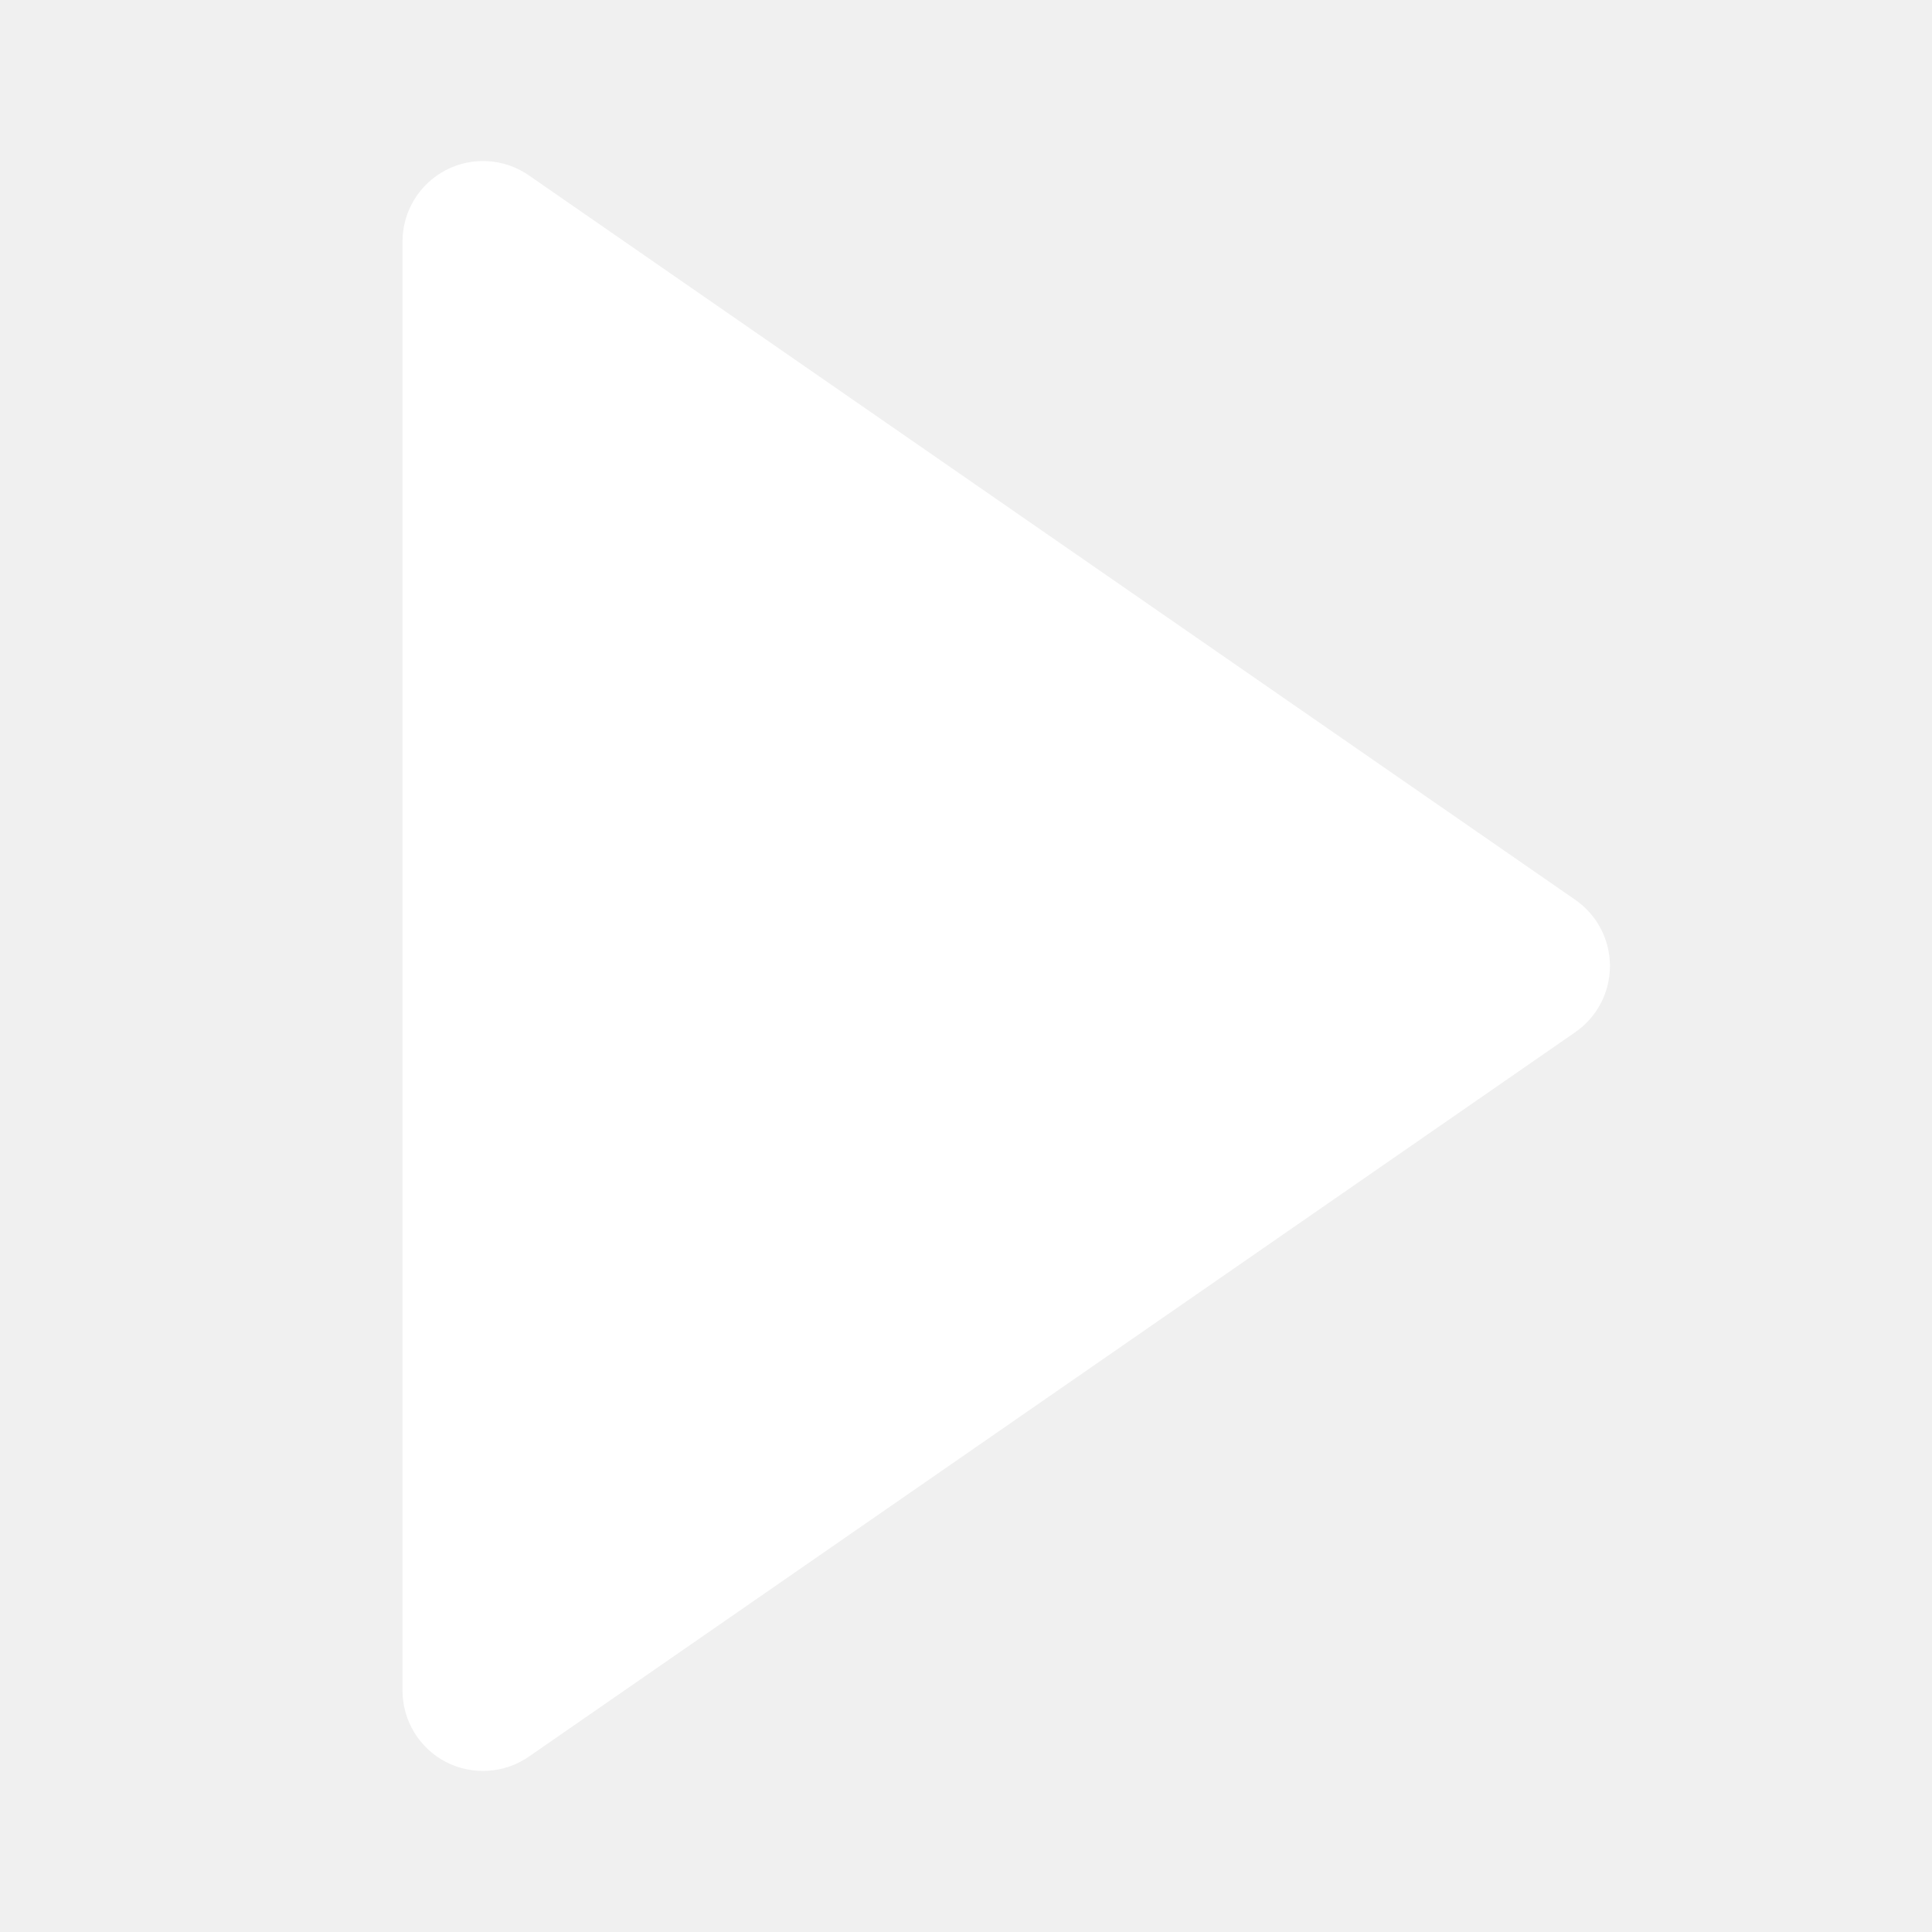
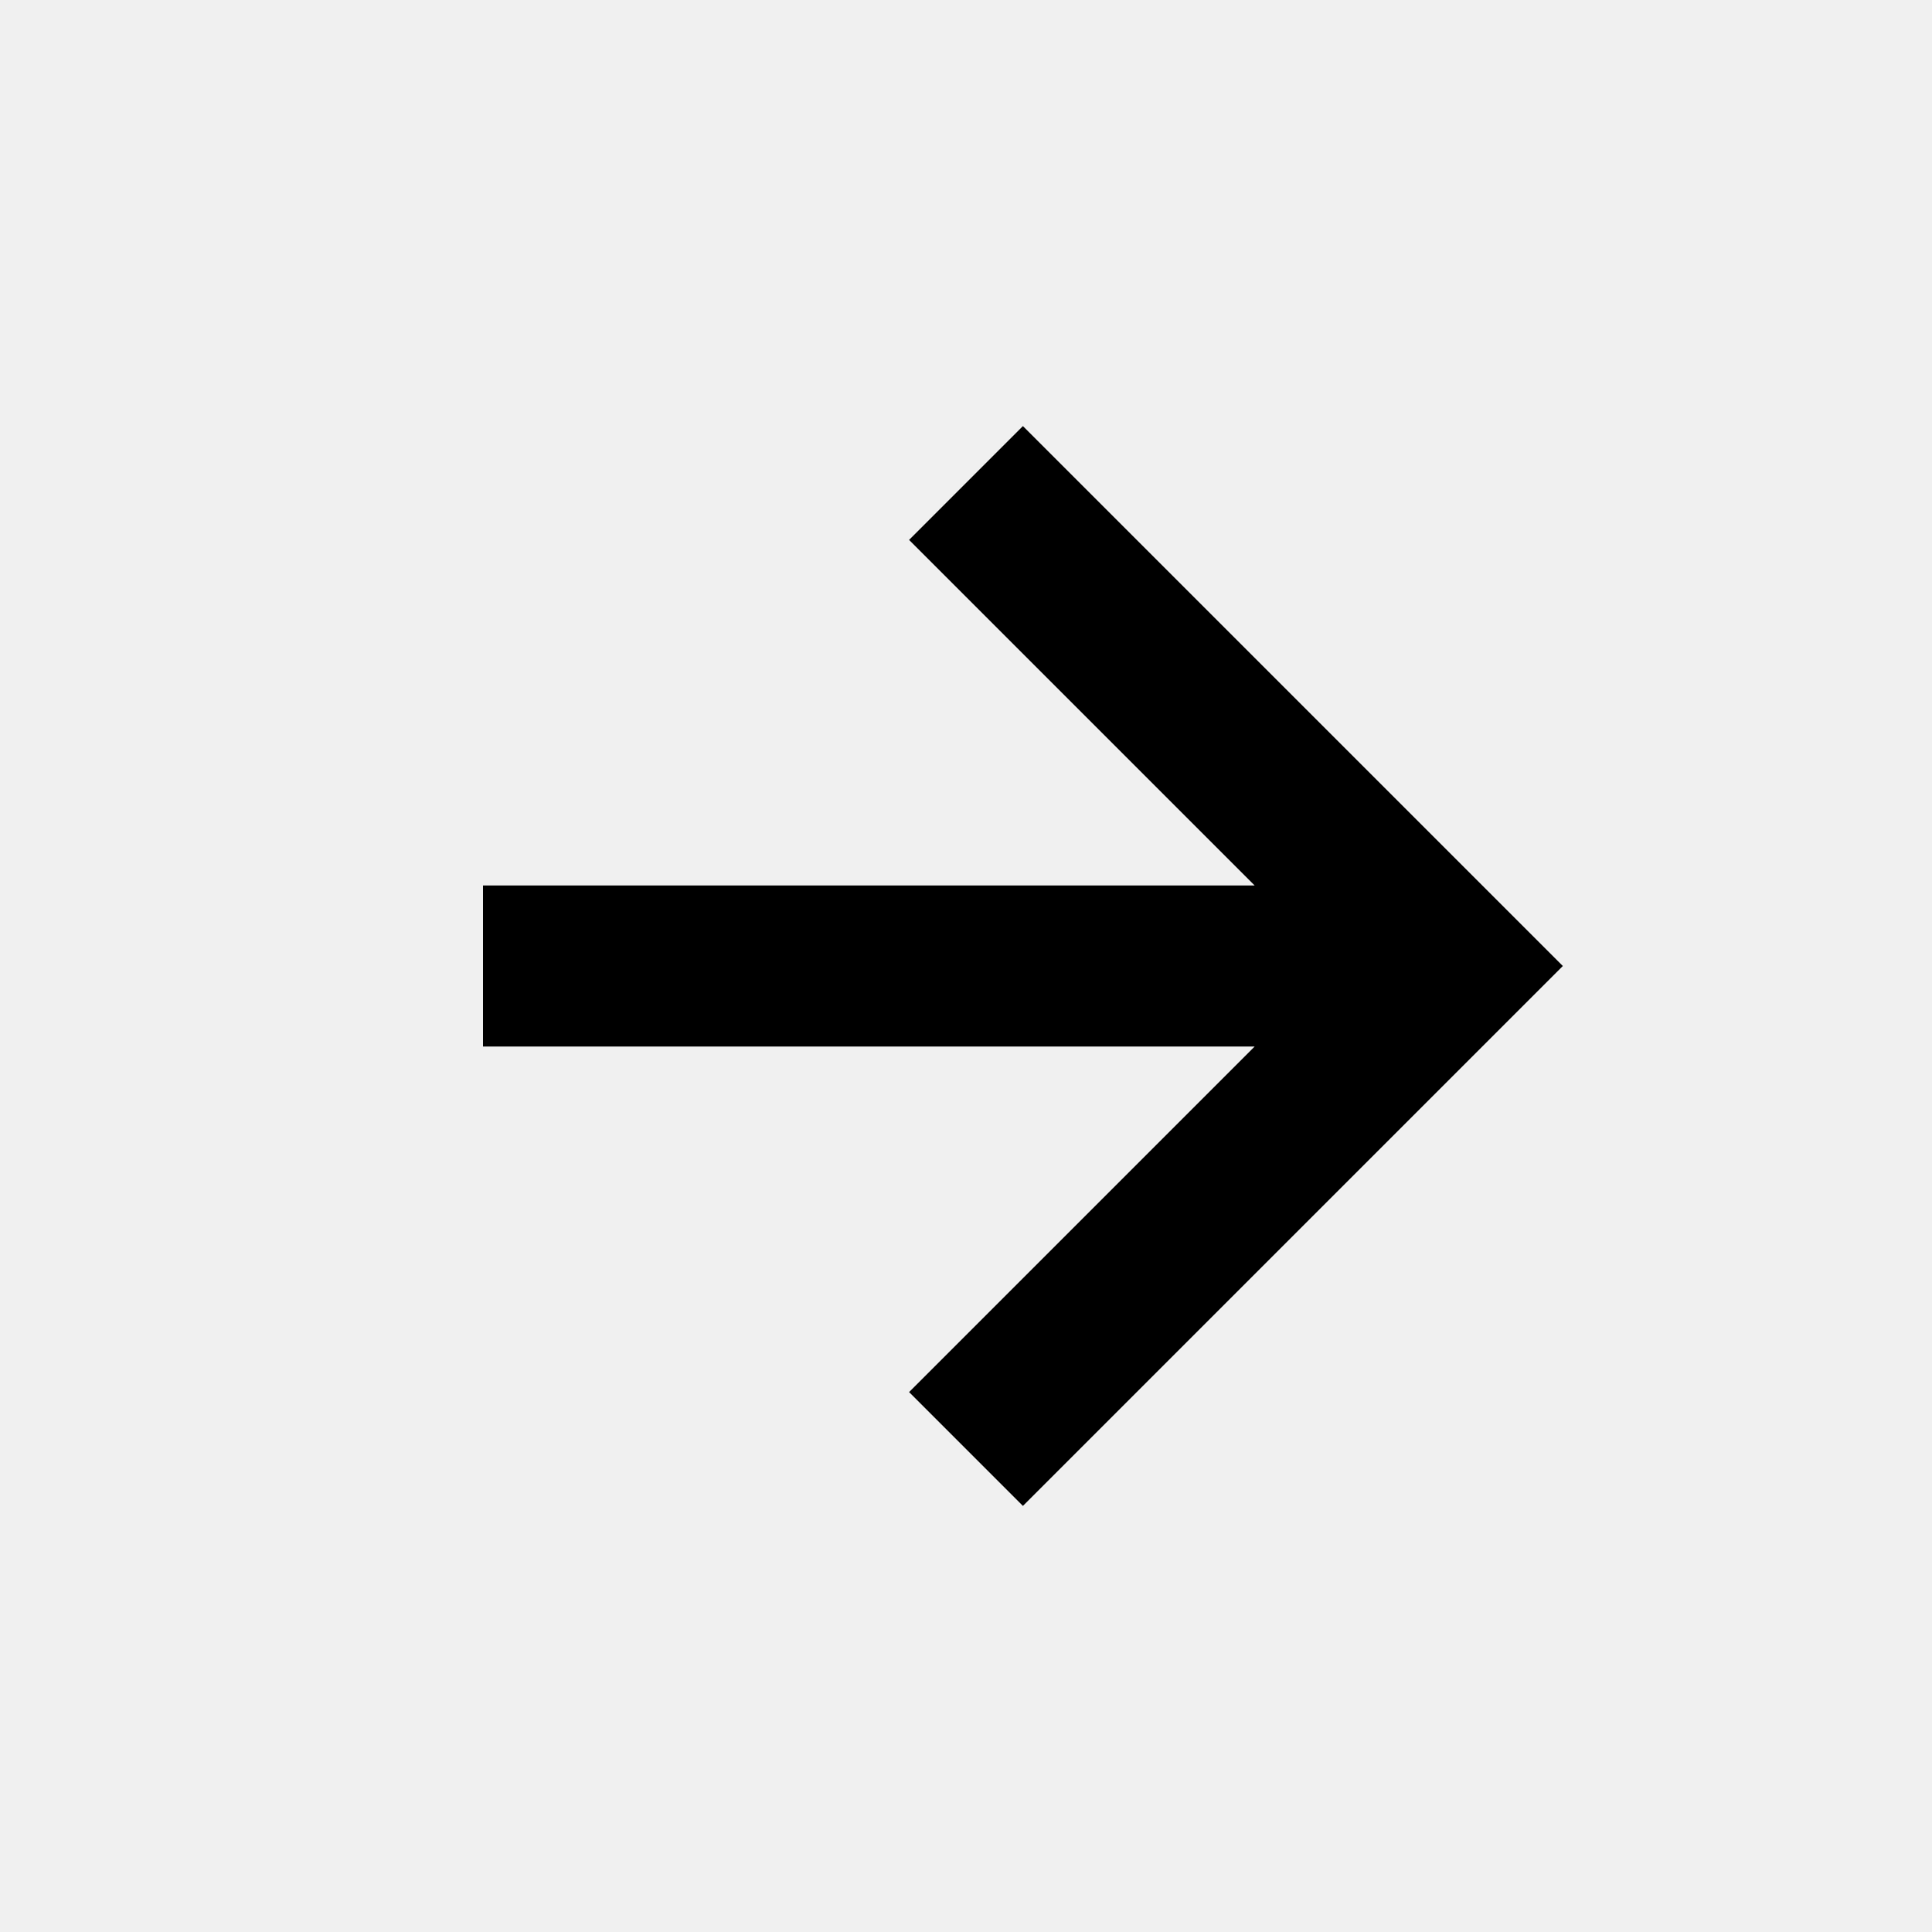
- <svg xmlns="http://www.w3.org/2000/svg" width="24" height="24" viewBox="0 0 24 24" style="fill:#fff;transform: ;msFilter:;">
-   <path d="M5.536 21.886a1.004 1.004 0 0 0 1.033-.064l13-9a1 1 0 0 0 0-1.644l-13-9A1 1 0 0 0 5 3v18a1 1 0 0 0 .536.886z" />
+ <svg xmlns="http://www.w3.org/2000/svg" width="24" height="24" viewBox="0 0 24 24" style="fill: r g b (250 250 250);transform: ;msFilter:;">
+   <path d="m11.293 17.293 1.414 1.414L19.414 12l-6.707-6.707-1.414 1.414L15.586 11H6v2h9.586z" />
</svg>
